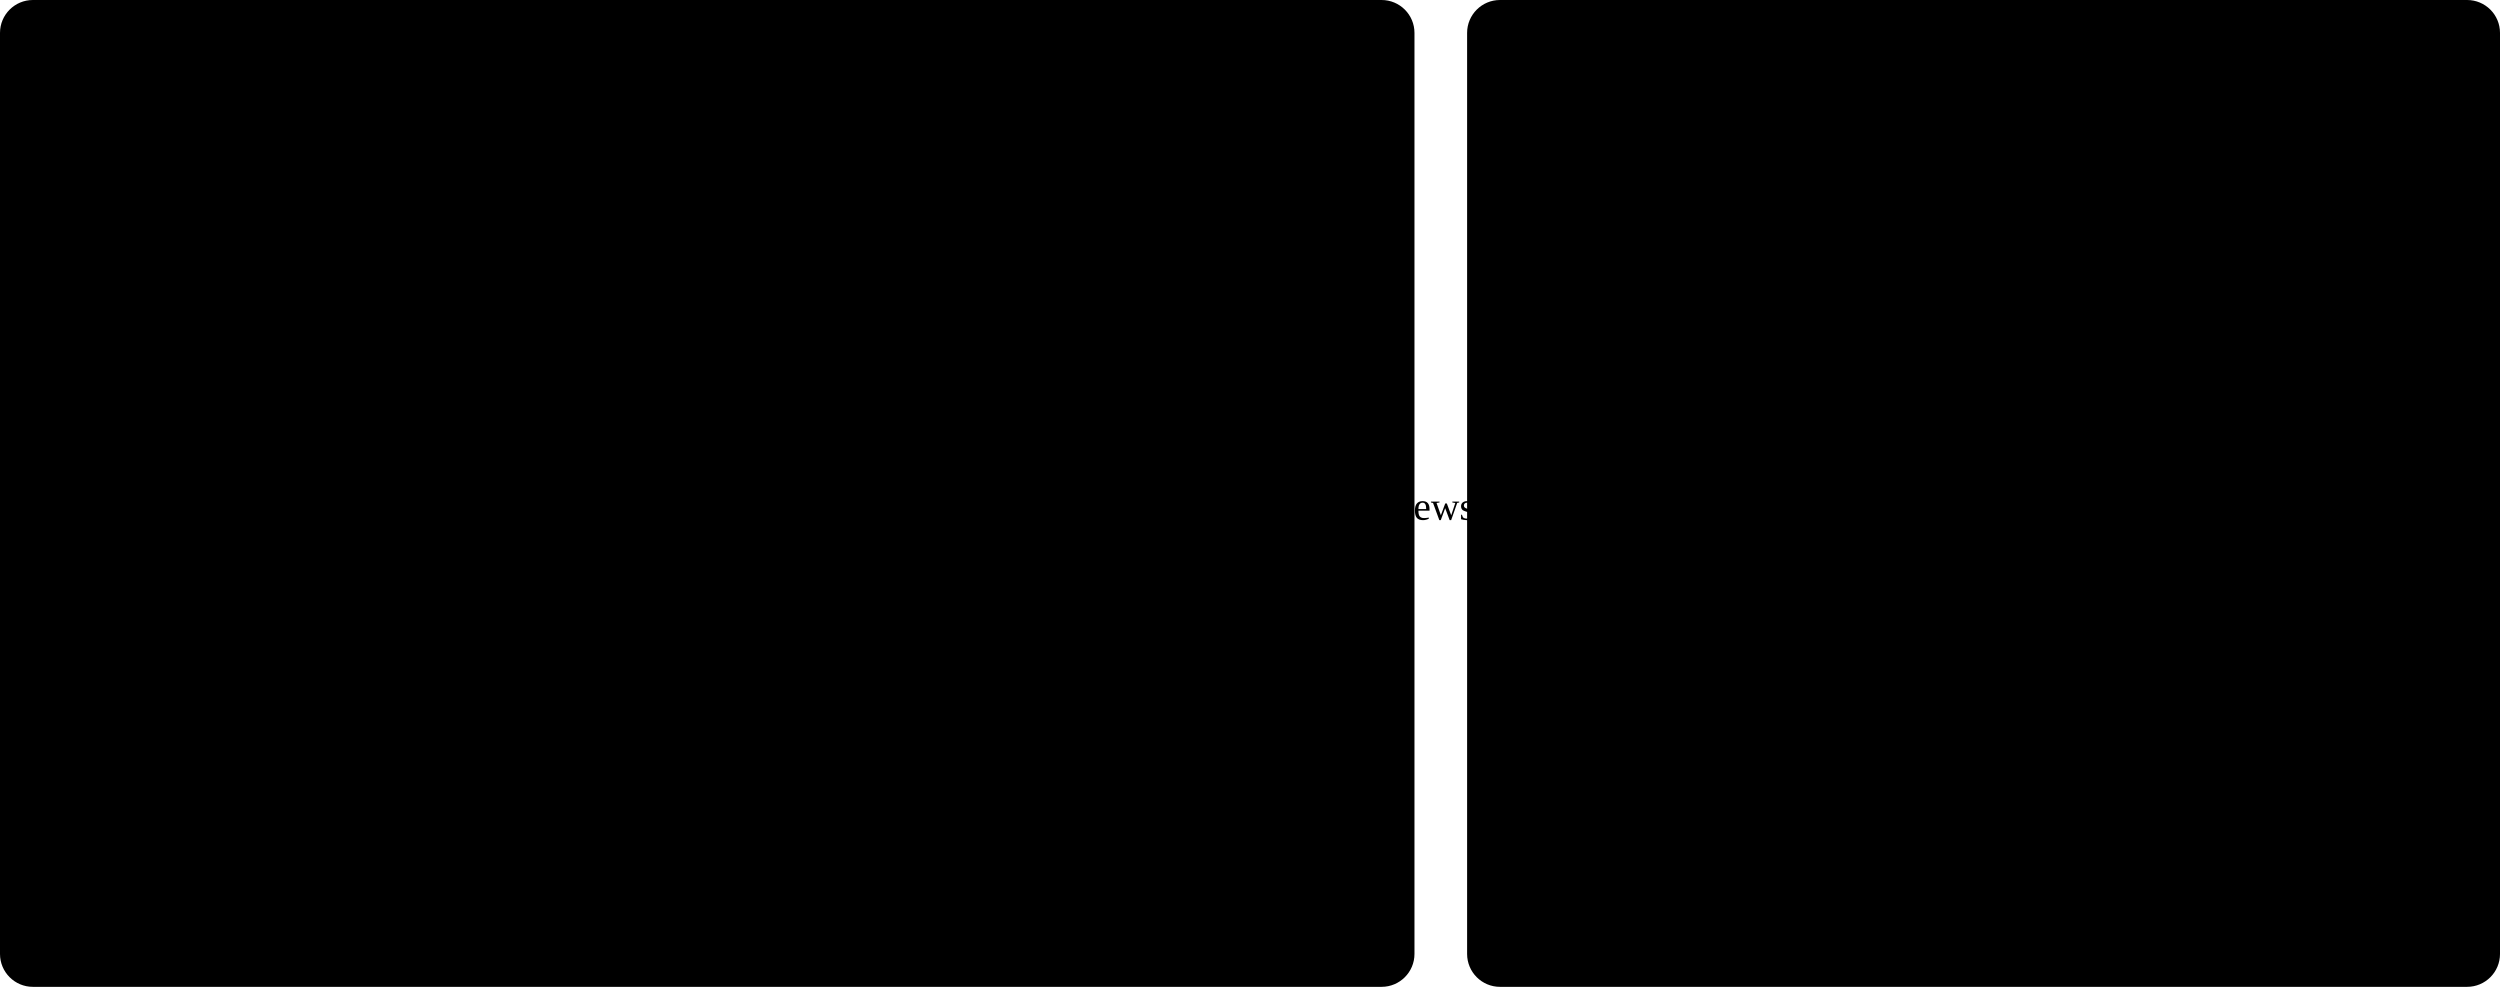
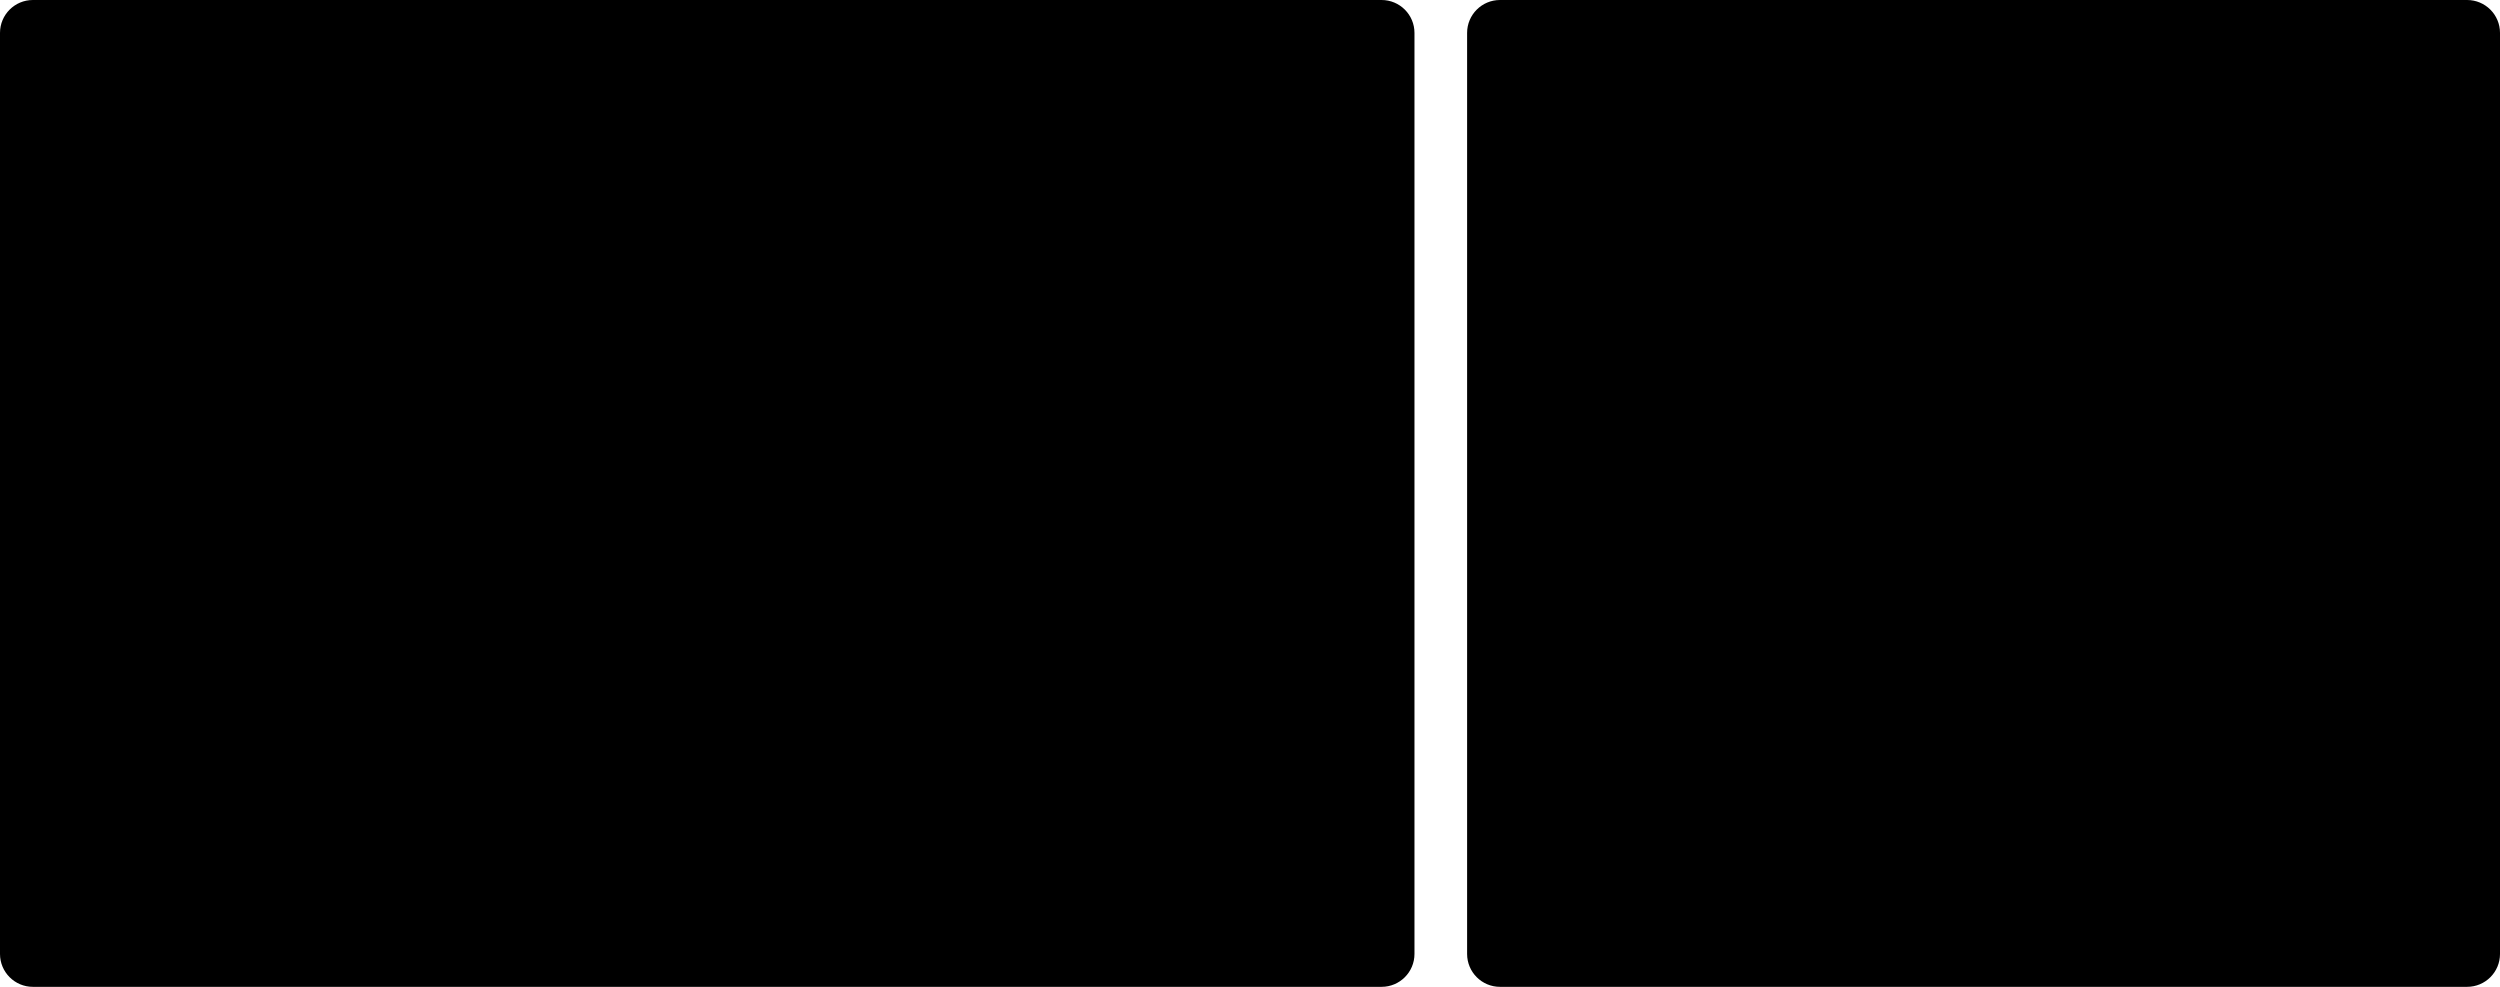
<svg xmlns="http://www.w3.org/2000/svg" class="fig2" viewBox="0 0 760 300" role="img" aria-label="Left, what is given: a latent z and two noisy views, for example z = (0.50, -1.00), z0 = (0.553, -0.716), z1 = (0.319, -0.919), twisted into a spiral and passed through the encoder, which outputs h for both views; gradients flow back to the encoder. Right, the three losses the agent writes: alignment pulls each row’s two views together; SIGReg makes random 1-D projections of h look standard normal; whitening pulls the covariance of h toward the identity.">
  <defs>
    <marker id="lejepa-ar" viewBox="0 0 10 10" refX="9" refY="5" markerWidth="7" markerHeight="7" orient="auto">
      <path class="arh" d="M0 0L10 5L0 10z" />
    </marker>
  </defs>
  <rect class="given" x="0" y="0" width="430" height="300" rx="10" />
  <text class="k" x="18" y="30">GIVEN</text>
-   <text class="n" x="18" y="60">A latent z and two noisy views</text>
-   <text class="code" x="18" y="88">z</text>
+   <g data-tex="A latent $z$ and two noisy views" data-attrs="class=&quot;n&quot; x=&quot;18&quot; y=&quot;60&quot;">
+     <text class="n" x="18.0" y="60" xml:space="preserve">A latent </text>
+     <svg class="tex n" x="66.0" y="53.50" width="6.84" height="6.66" viewBox="0 -442 465 453" overflow="visible">
+       <g stroke="currentColor" fill="currentColor" stroke-width="0" transform="scale(1,-1)">
+         <g>
+           <g>
+             <path d="M347 338Q337 338 294 349T231 360Q211 360 197 356T174 346T162 335T155 324L153 320Q150 317 138 317Q117 317 117 325Q117 330 120 339Q133 378 163 406T229 440Q241 442 246 442Q271 442 291 425T329 392T367 375Q389 375 411 408T434 441Q435 442 449 442H462Q468 436 468 434Q468 430 463 420T449 399T432 377T418 358L411 349Q368 298 275 214T160 106L148 94L163 93Q185 93 227 82T290 71Q328 71 360 90T402 140Q406 149 409 151T424 153Q443 153 443 143Q443 138 442 134Q425 72 376 31T278 -11Q252 -11 232 6T193 40T155 57Q111 57 76 -3Q70 -11 59 -11H54H41Q35 -5 35 -2Q35 13 93 84Q132 129 225 214T340 322Q352 338 347 338Z" />
+           </g>
+         </g>
+       </g>
+     </svg>
+     <text class="n" x="72.8" y="60" xml:space="preserve"> and two noisy views</text>
+   </g>
+   <g data-tex="$z$" data-attrs="class=&quot;&quot; x=&quot;18&quot; y=&quot;88&quot;">
+     <svg class="tex" x="18.0" y="81.50" width="6.84" height="6.66" viewBox="0 -442 465 453" overflow="visible">
+       <g stroke="currentColor" fill="currentColor" stroke-width="0" transform="scale(1,-1)">
+         <g>
+           <g>
+             <path d="M347 338Q337 338 294 349T231 360Q211 360 197 356T174 346T162 335T155 324L153 320Q150 317 138 317Q117 317 117 325Q117 330 120 339Q133 378 163 406T229 440Q241 442 246 442Q271 442 291 425T329 392T367 375Q389 375 411 408T434 441Q435 442 449 442H462Q468 436 468 434Q468 430 463 420T449 399T432 377T418 358L411 349Q368 298 275 214T160 106L148 94L163 93Q185 93 227 82T290 71Q328 71 360 90T402 140Q406 149 409 151T424 153Q443 153 443 143Q443 138 442 134Q425 72 376 31T278 -11Q252 -11 232 6T193 40T155 57Q111 57 76 -3Q70 -11 59 -11H54H41Q35 -5 35 -2Q35 13 93 84Q132 129 225 214T340 322Q352 338 347 338Z" />
+           </g>
+         </g>
+       </g>
+     </svg>
+   </g>
  <text class="code end" x="98" y="88">0.50</text>
  <text class="code end" x="160" y="88">−1.00</text>
-   <text class="code" x="18" y="108">z0</text>
+   <g data-tex="$z_0$" data-attrs="x=&quot;18&quot; y=&quot;108&quot;">
+     <svg class="tex" x="18.0" y="101.50" width="13.26" height="8.94" viewBox="0 -442 901.6 607.6" overflow="visible">
+       <g stroke="currentColor" fill="currentColor" stroke-width="0" transform="scale(1,-1)">
+         <g>
+           <g>
+             <g>
+               <path d="M347 338Q337 338 294 349T231 360Q211 360 197 356T174 346T162 335T155 324L153 320Q150 317 138 317Q117 317 117 325Q117 330 120 339Q133 378 163 406T229 440Q241 442 246 442Q271 442 291 425T329 392T367 375Q389 375 411 408T434 441Q435 442 449 442H462Q468 436 468 434Q468 430 463 420T449 399T432 377T418 358L411 349Q368 298 275 214T160 106L148 94L163 93Q185 93 227 82T290 71Q328 71 360 90T402 140Q406 149 409 151T424 153Q443 153 443 143Q443 138 442 134Q425 72 376 31T278 -11Q252 -11 232 6T193 40T155 57Q111 57 76 -3Q70 -11 59 -11H54H41Q35 -5 35 -2Q35 13 93 84Q132 129 225 214T340 322Q352 338 347 338Z" />
+             </g>
+             <g transform="translate(498,-150) scale(0.707)">
+               <path d="M96 585Q152 666 249 666Q297 666 345 640T423 548Q460 465 460 320Q460 165 417 83Q397 41 362 16T301 -15T250 -22Q224 -22 198 -16T137 16T82 83Q39 165 39 320Q39 494 96 585ZM321 597Q291 629 250 629Q208 629 178 597Q153 571 145 525T137 333Q137 175 145 125T181 46Q209 16 250 16Q290 16 318 46Q347 76 354 130T362 333Q362 478 354 524T321 597Z" />
+             </g>
+           </g>
+         </g>
+       </g>
+     </svg>
+   </g>
  <text class="code end" x="98" y="108">0.553</text>
  <text class="code end" x="160" y="108">−0.716</text>
-   <text class="code" x="18" y="128">z1</text>
+   <g data-tex="$z_1$" data-attrs="x=&quot;18&quot; y=&quot;128&quot;">
+     <svg class="tex" x="18.0" y="121.50" width="13.26" height="8.71" viewBox="0 -442 901.6 592" overflow="visible">
+       <g stroke="currentColor" fill="currentColor" stroke-width="0" transform="scale(1,-1)">
+         <g>
+           <g>
+             <g>
+               <path d="M347 338Q337 338 294 349T231 360Q211 360 197 356T174 346T162 335T155 324L153 320Q150 317 138 317Q117 317 117 325Q117 330 120 339Q133 378 163 406T229 440Q241 442 246 442Q271 442 291 425T329 392T367 375Q389 375 411 408T434 441Q435 442 449 442H462Q468 436 468 434Q468 430 463 420T449 399T432 377T418 358L411 349Q368 298 275 214T160 106L148 94L163 93Q185 93 227 82T290 71Q328 71 360 90T402 140Q406 149 409 151T424 153Q443 153 443 143Q443 138 442 134Q425 72 376 31T278 -11Q252 -11 232 6T193 40T155 57Q111 57 76 -3Q70 -11 59 -11H54H41Q35 -5 35 -2Q35 13 93 84Q132 129 225 214T340 322Q352 338 347 338Z" />
+             </g>
+             <g transform="translate(498,-150) scale(0.707)">
+               <path d="M213 578L200 573Q186 568 160 563T102 556H83V602H102Q149 604 189 617T245 641T273 663Q275 666 285 666Q294 666 302 660V361L303 61Q310 54 315 52T339 48T401 46H427V0H416Q395 3 257 3Q121 3 100 0H88V46H114Q136 46 152 46T177 47T193 50T201 52T207 57T213 61V578Z" />
+             </g>
+           </g>
+         </g>
+       </g>
+     </svg>
+   </g>
  <text class="code end" x="98" y="128">0.319</text>
  <text class="code end" x="160" y="128">−0.919</text>
  <line class="ar" x1="170" y1="104" x2="194" y2="104" marker-end="url(#lejepa-ar)" />
  <path class="lnk" d="M226.0 104.0 L226.1 104.2 L226.2 104.4 L226.3 104.6 L226.3 104.8 L226.3 105.0 L226.4 105.3 L226.3 105.5 L226.3 105.8 L226.2 106.0 L226.1 106.3 L226.0 106.6 L225.8 106.8 L225.7 107.0 L225.4 107.3 L225.2 107.5 L224.9 107.7 L224.7 107.9 L224.3 108.0 L224.0 108.1 L223.7 108.2 L223.3 108.3 L222.9 108.3 L222.5 108.3 L222.1 108.3 L221.7 108.2 L221.3 108.1 L220.9 108.0 L220.5 107.8 L220.1 107.6 L219.8 107.3 L219.4 107.0 L219.1 106.7 L218.8 106.3 L218.5 105.9 L218.3 105.5 L218.0 105.0 L217.9 104.6 L217.7 104.0 L217.6 103.5 L217.6 103.0 L217.6 102.4 L217.6 101.9 L217.7 101.3 L217.9 100.7 L218.1 100.2 L218.3 99.6 L218.6 99.1 L218.9 98.6 L219.3 98.1 L219.8 97.7 L220.2 97.2 L220.8 96.8 L221.3 96.5 L221.9 96.2 L222.6 95.9 L223.2 95.7 L223.9 95.6 L224.6 95.5 L225.3 95.5 L226.0 95.5 L226.8 95.6 L227.5 95.7 L228.2 96.0 L228.9 96.2 L229.6 96.6 L230.3 97.0 L230.9 97.4 L231.5 98.0 L232.1 98.5 L232.6 99.2 L233.1 99.9 L233.5 100.6 L233.9 101.3 L234.2 102.1 L234.4 103.0 L234.5 103.8 L234.6 104.7 L234.7 105.6 L234.6 106.5 L234.5 107.4 L234.2 108.3 L234.0 109.2 L233.6 110.0 L233.2 110.9 L232.6 111.7 L232.1 112.4 L231.4 113.2 L230.7 113.8 L229.9 114.5 L229.1 115.0 L228.2 115.5 L227.3 115.9 L226.3 116.3 L225.3 116.5 L224.2 116.7 L223.2 116.8 L222.1 116.8 L221.1 116.7 L220.0 116.5 L218.9 116.2 L217.9 115.9 L216.9 115.4 L215.9 114.9 L214.9 114.3 L214.0 113.6 L213.2 112.8 L212.4 111.9 L211.7 111.0 L211.1 110.0 L210.5 109.0 L210.0 107.9 L209.7 106.7 L209.4 105.6 L209.2 104.3 L209.1 103.1 L209.1 101.9 L209.2 100.6 L209.4 99.4 L209.8 98.2 L210.2 97.0 L210.7 95.8 L211.4 94.7 L212.1 93.6 L212.9 92.5 L213.8 91.6 L214.8 90.7 L215.9 89.9 L217.0 89.2 L218.2 88.5 L219.5 88.0 L220.8 87.6 L222.2 87.3 L223.5 87.0 L224.9 87.0 L226.4 87.0 L227.8 87.1 L229.2 87.4 L230.6 87.8 L231.9 88.3 L233.3 88.9 L234.6 89.6 L235.8 90.4 L236.9 91.4 L238.0 92.4 L239.0 93.5 L239.9 94.7 L240.7 96.0 L241.4 97.4 L242.0 98.8 L242.5 100.3 L242.9 101.8 L243.1 103.4 L243.2 105.0 L243.2 106.6 L243.0 108.2 L242.7 109.7 L242.3 111.3 L241.7 112.8 L241.0 114.3 L240.2 115.8" />
  <text class="sm n mid" x="224" y="148">spiral twist</text>
  <line class="ar" x1="250" y1="104" x2="272" y2="104" marker-end="url(#lejepa-ar)" />
  <path class="chip" d="M278 74 L322 88 L322 120 L278 134 Z" />
  <text class="sm n mid" x="300" y="148">encoder</text>
  <line class="ar" x1="328" y1="104" x2="348" y2="104" marker-end="url(#lejepa-ar)" />
  <rect class="chip" x="354" y="70" width="60" height="68" rx="6" />
  <line class="ln2" x1="364" y1="82" x2="372" y2="88" />
  <circle class="ink" cx="364" cy="82" r="3" />
  <circle class="chip on" cx="372" cy="88" r="3" />
  <line class="ln2" x1="390" y1="80" x2="398" y2="86" />
  <circle class="ink" cx="390" cy="80" r="3" />
  <circle class="chip on" cx="398" cy="86" r="3" />
  <line class="ln2" x1="366" y1="120" x2="374" y2="114" />
  <circle class="ink" cx="366" cy="120" r="3" />
  <circle class="chip on" cx="374" cy="114" r="3" />
  <line class="ln2" x1="394" y1="114" x2="402" y2="122" />
  <circle class="ink" cx="394" cy="114" r="3" />
  <circle class="chip on" cx="402" cy="122" r="3" />
  <line class="ln2" x1="380" y1="100" x2="388" y2="106" />
  <circle class="ink" cx="380" cy="100" r="3" />
  <circle class="chip on" cx="388" cy="106" r="3" />
-   <text class="sm n mid" x="384" y="158">h, both views</text>
+   <g data-tex="$h$, both views" data-attrs="class=&quot;sm n mid&quot; x=&quot;384&quot; y=&quot;158&quot;">
+     <svg class="tex n" x="349.3" y="148.97" width="7.49" height="9.17" viewBox="0 -694 576 705" overflow="visible">
+       <g stroke="currentColor" fill="currentColor" stroke-width="0" transform="scale(1,-1)">
+         <g>
+           <g>
+             <path d="M137 683Q138 683 209 688T282 694Q294 694 294 685Q294 674 258 534Q220 386 220 383Q220 381 227 388Q288 442 357 442Q411 442 444 415T478 336Q478 285 440 178T402 50Q403 36 407 31T422 26Q450 26 474 56T513 138Q516 149 519 151T535 153Q555 153 555 145Q555 144 551 130Q535 71 500 33Q466 -10 419 -10H414Q367 -10 346 17T325 74Q325 90 361 192T398 345Q398 404 354 404H349Q266 404 205 306L198 293L164 158Q132 28 127 16Q114 -11 83 -11Q69 -11 59 -2T48 16Q48 30 121 320L195 616Q195 629 188 632T149 637H128Q122 643 122 645T124 664Q129 683 137 683Z" />
+           </g>
+         </g>
+       </g>
+     </svg>
+     <text class="sm n" x="356.7" y="158" xml:space="preserve">, both views</text>
+   </g>
  <line class="ln2" x1="446" y1="236" x2="300" y2="236" />
  <line class="ar" x1="300" y1="236.65" x2="300" y2="156" marker-end="url(#lejepa-ar)" />
  <text class="sm n" x="318" y="228">gradients</text>
  <text class="n" x="18" y="262">A 2-D Gaussian state, twisted into a spiral,</text>
  <text class="n" x="18" y="280">and the small encoder that is trained</text>
  <rect class="agent" x="446" y="0" width="314" height="300" rx="10" />
  <text class="k ak" x="466" y="30">THE AGENT WRITES</text>
  <text class="h" x="466" y="53">The three losses</text>
  <text class="b" x="466" y="88">Alignment</text>
  <circle class="ink" cx="646" cy="83" r="4.5" />
  <line class="ar" x1="653" y1="83" x2="672" y2="83" marker-end="url(#lejepa-ar)" />
  <line class="ar" x1="704" y1="83" x2="685" y2="83" marker-end="url(#lejepa-ar)" />
  <circle class="chip on" cx="711" cy="83" r="4.5" />
  <text class="n" x="466" y="108">pull each row’s two views together</text>
  <text class="b" x="466" y="148">SIGReg</text>
  <rect class="w" x="586" y="164" width="11" height="4" />
  <rect class="w" x="599" y="159" width="11" height="9" />
  <rect class="w" x="612" y="150" width="11" height="18" />
  <rect class="w" x="625" y="138" width="11" height="30" />
  <rect class="w" x="638" y="130" width="11" height="38" />
  <rect class="w" x="651" y="138" width="11" height="30" />
  <rect class="w" x="664" y="150" width="11" height="18" />
  <rect class="w" x="677" y="159" width="11" height="9" />
  <rect class="w" x="690" y="164" width="11" height="4" />
  <path class="sa" d="M586.0 167.6 L588.0 167.4 L589.9 167.2 L591.9 167.0 L593.8 166.6 L595.8 166.2 L597.7 165.8 L599.6 165.2 L601.6 164.4 L603.5 163.6 L605.5 162.6 L607.5 161.4 L609.4 160.1 L611.4 158.6 L613.3 156.9 L615.2 155.0 L617.2 153.0 L619.1 150.8 L621.1 148.5 L623.0 146.2 L625.0 143.7 L627.0 141.3 L628.9 139.0 L630.9 136.7 L632.8 134.6 L634.8 132.7 L636.7 131.1 L638.6 129.8 L640.6 128.8 L642.5 128.2 L644.5 128.0 L646.5 128.2 L648.4 128.8 L650.4 129.8 L652.3 131.1 L654.2 132.7 L656.2 134.6 L658.1 136.7 L660.1 139.0 L662.0 141.3 L664.0 143.7 L666.0 146.2 L667.9 148.5 L669.9 150.8 L671.8 153.0 L673.8 155.0 L675.7 156.9 L677.6 158.6 L679.6 160.1 L681.5 161.4 L683.5 162.6 L685.5 163.6 L687.4 164.4 L689.4 165.2 L691.3 165.8 L693.2 166.2 L695.2 166.6 L697.1 167.0 L699.1 167.2 L701.0 167.4 L703.0 167.6" />
  <line class="ln2" x1="580" y1="168" x2="709" y2="168" />
-   <text class="n" x="466" y="190">random 1-D projections of h</text>
+   <g data-tex="random 1-D projections of $h$" data-attrs="class=&quot;n&quot; x=&quot;466&quot; y=&quot;190&quot;">
+     <text class="n" x="466.0" y="190" xml:space="preserve">random 1-D projections of </text>
+     <svg class="tex n" x="623.0" y="179.79" width="8.47" height="10.37" viewBox="0 -694 576 705" overflow="visible">
+       <g stroke="currentColor" fill="currentColor" stroke-width="0" transform="scale(1,-1)">
+         <g>
+           <g>
+             <path d="M137 683Q138 683 209 688T282 694Q294 694 294 685Q294 674 258 534Q220 386 220 383Q220 381 227 388Q288 442 357 442Q411 442 444 415T478 336Q478 285 440 178T402 50Q403 36 407 31T422 26Q450 26 474 56T513 138Q516 149 519 151T535 153Q555 153 555 145Q555 144 551 130Q535 71 500 33Q466 -10 419 -10H414Q367 -10 346 17T325 74Q325 90 361 192T398 345Q398 404 354 404H349Q266 404 205 306L198 293L164 158Q132 28 127 16Q114 -11 83 -11Q69 -11 59 -2T48 16Q48 30 121 320L195 616Q195 629 188 632T149 637H128Q122 643 122 645T124 664Q129 683 137 683Z" />
+           </g>
+         </g>
+       </g>
+     </svg>
+   </g>
  <text class="n" x="466" y="208">should look standard normal</text>
  <text class="b" x="466" y="248">Whitening</text>
  <ellipse class="chip" cx="654" cy="243" rx="20" ry="9" transform="rotate(-25 654 243)" />
  <line class="ar" x1="678" y1="243" x2="696" y2="243" marker-end="url(#lejepa-ar)" />
  <circle class="chip on" cx="712" cy="243" r="12" />
-   <text class="n" x="466" y="268">covariance of h toward the identity</text>
+   <g data-tex="covariance of $h$ toward the identity" data-attrs="class=&quot;n&quot; x=&quot;466&quot; y=&quot;268&quot;">
+     <text class="n" x="466.0" y="268" xml:space="preserve">covariance of </text>
+     <svg class="tex n" x="549.0" y="257.79" width="8.47" height="10.37" viewBox="0 -694 576 705" overflow="visible">
+       <g stroke="currentColor" fill="currentColor" stroke-width="0" transform="scale(1,-1)">
+         <g>
+           <g>
+             <path d="M137 683Q138 683 209 688T282 694Q294 694 294 685Q294 674 258 534Q220 386 220 383Q220 381 227 388Q288 442 357 442Q411 442 444 415T478 336Q478 285 440 178T402 50Q403 36 407 31T422 26Q450 26 474 56T513 138Q516 149 519 151T535 153Q555 153 555 145Q555 144 551 130Q535 71 500 33Q466 -10 419 -10H414Q367 -10 346 17T325 74Q325 90 361 192T398 345Q398 404 354 404H349Q266 404 205 306L198 293L164 158Q132 28 127 16Q114 -11 83 -11Q69 -11 59 -2T48 16Q48 30 121 320L195 616Q195 629 188 632T149 637H128Q122 643 122 645T124 664Q129 683 137 683Z" />
+           </g>
+         </g>
+       </g>
+     </svg>
+     <text class="n" x="557.5" y="268" xml:space="preserve"> toward the identity</text>
+   </g>
</svg>
